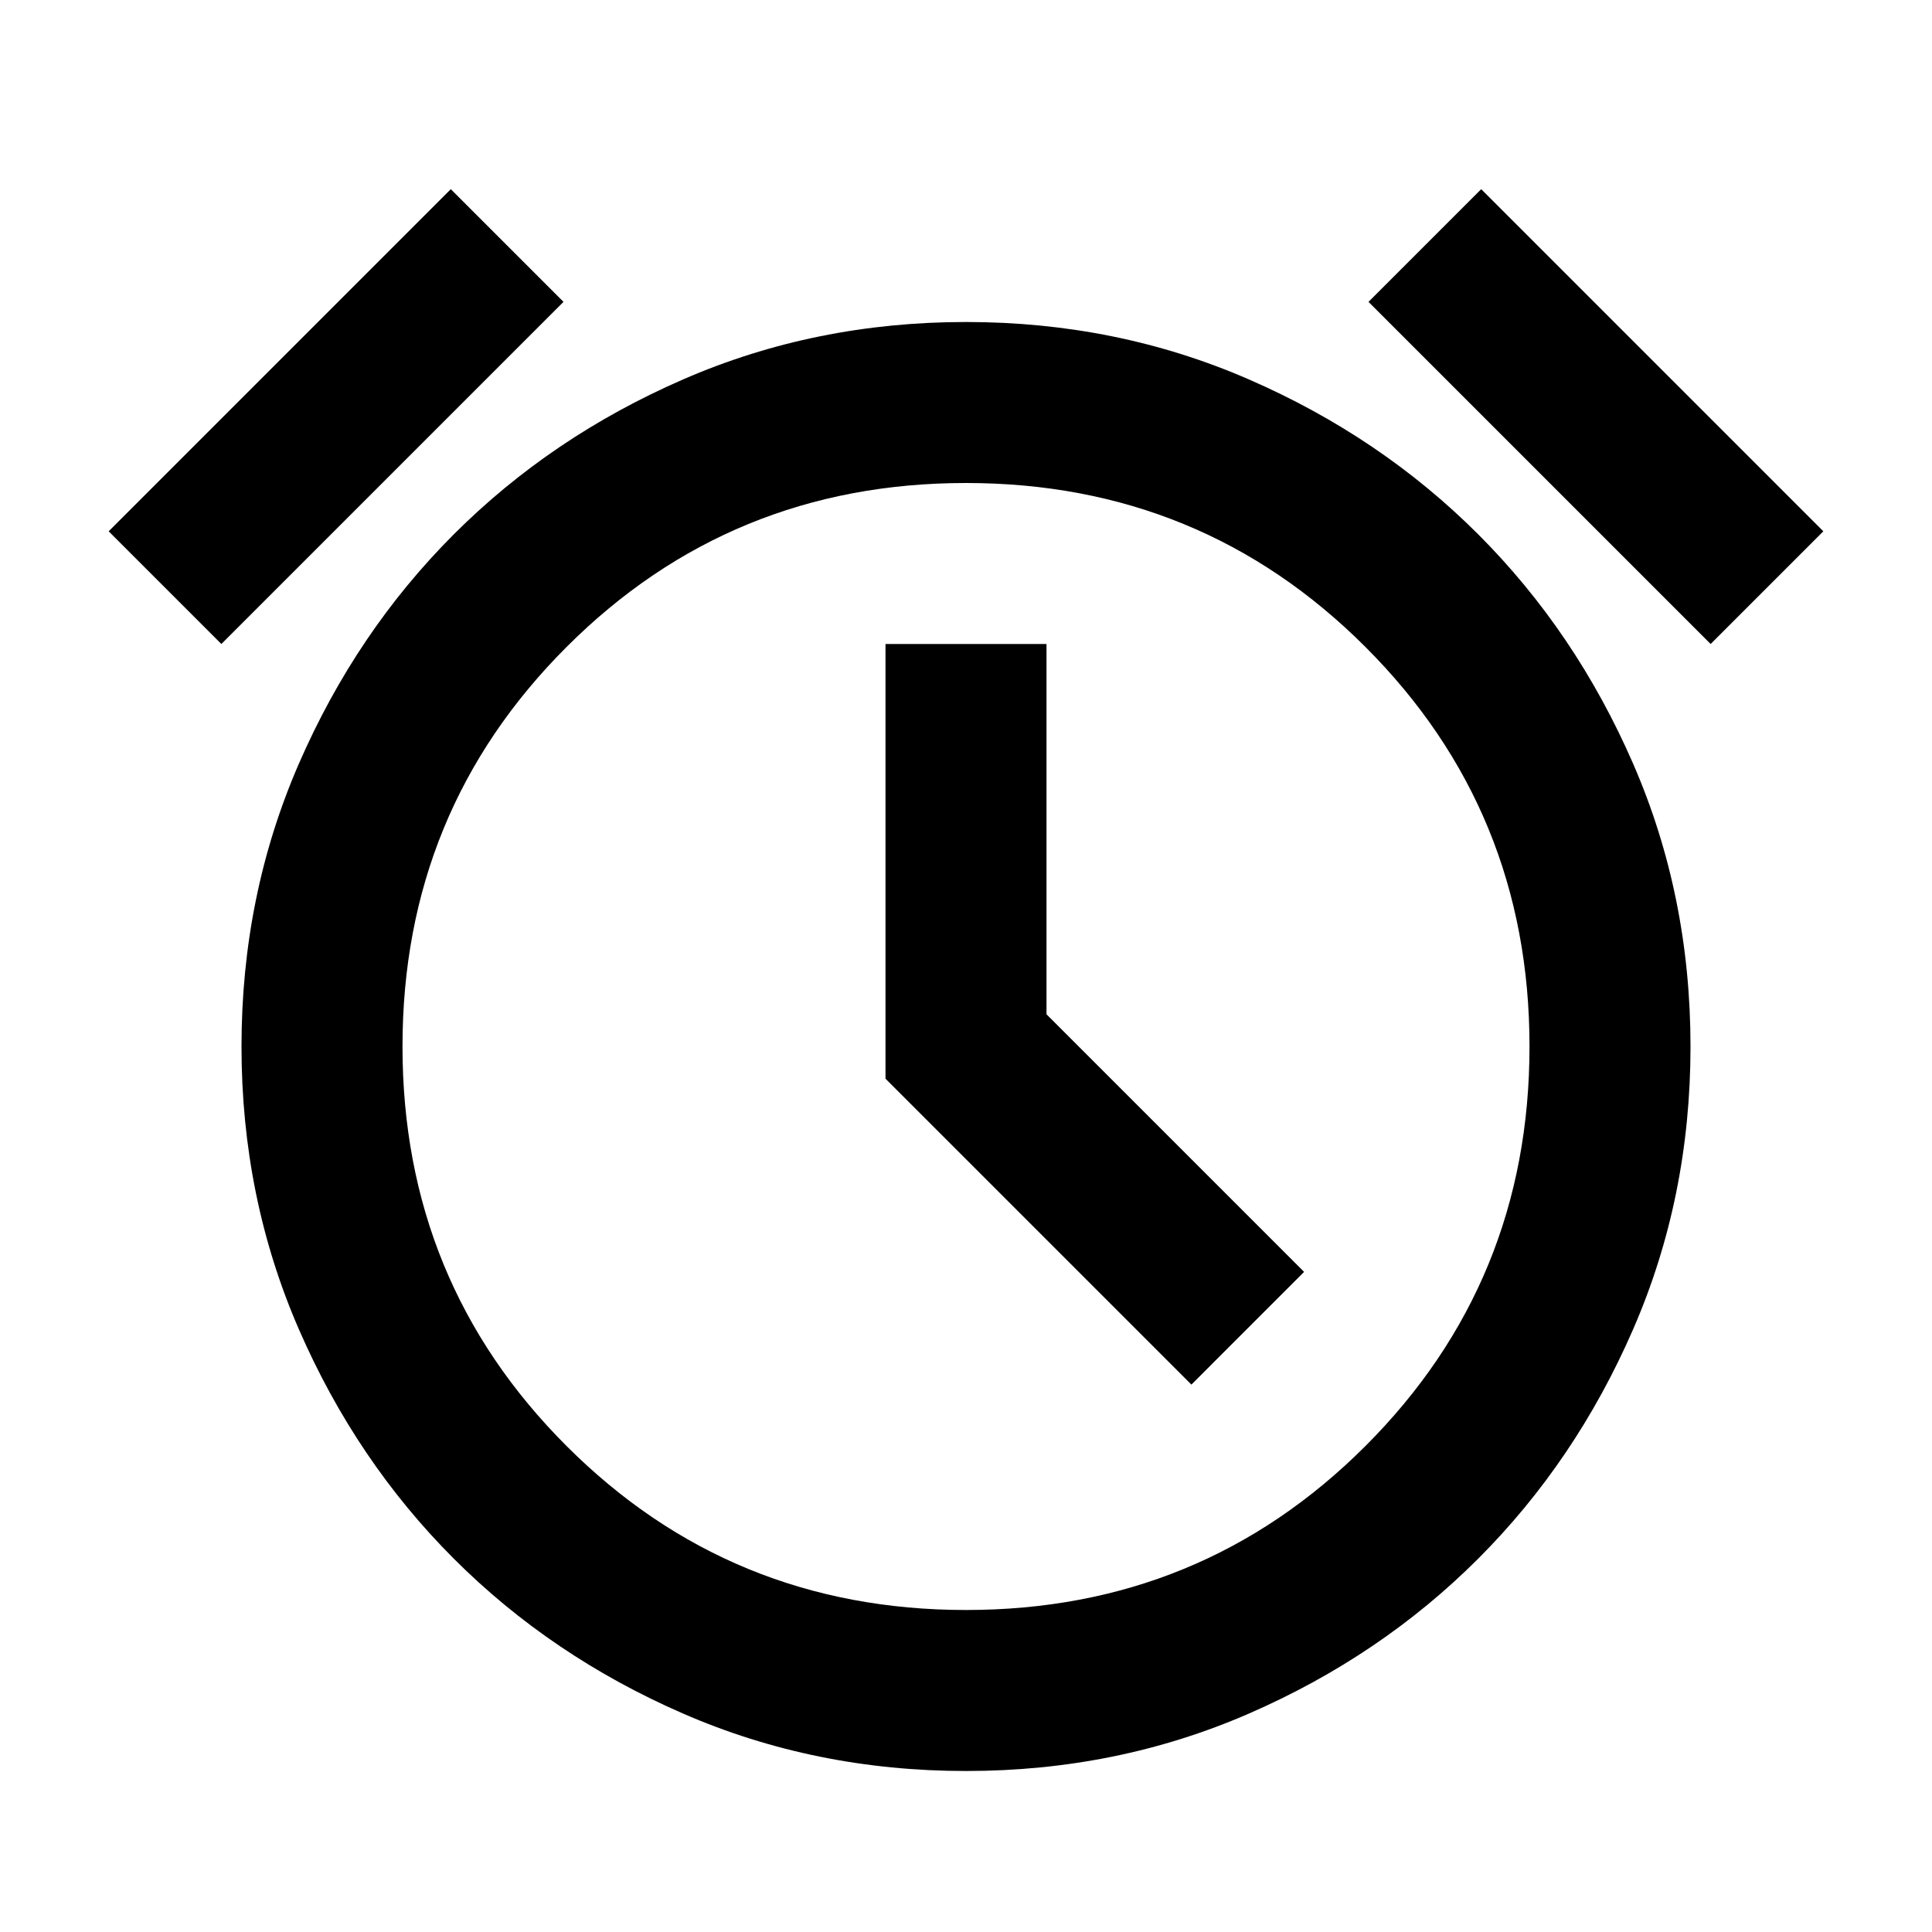
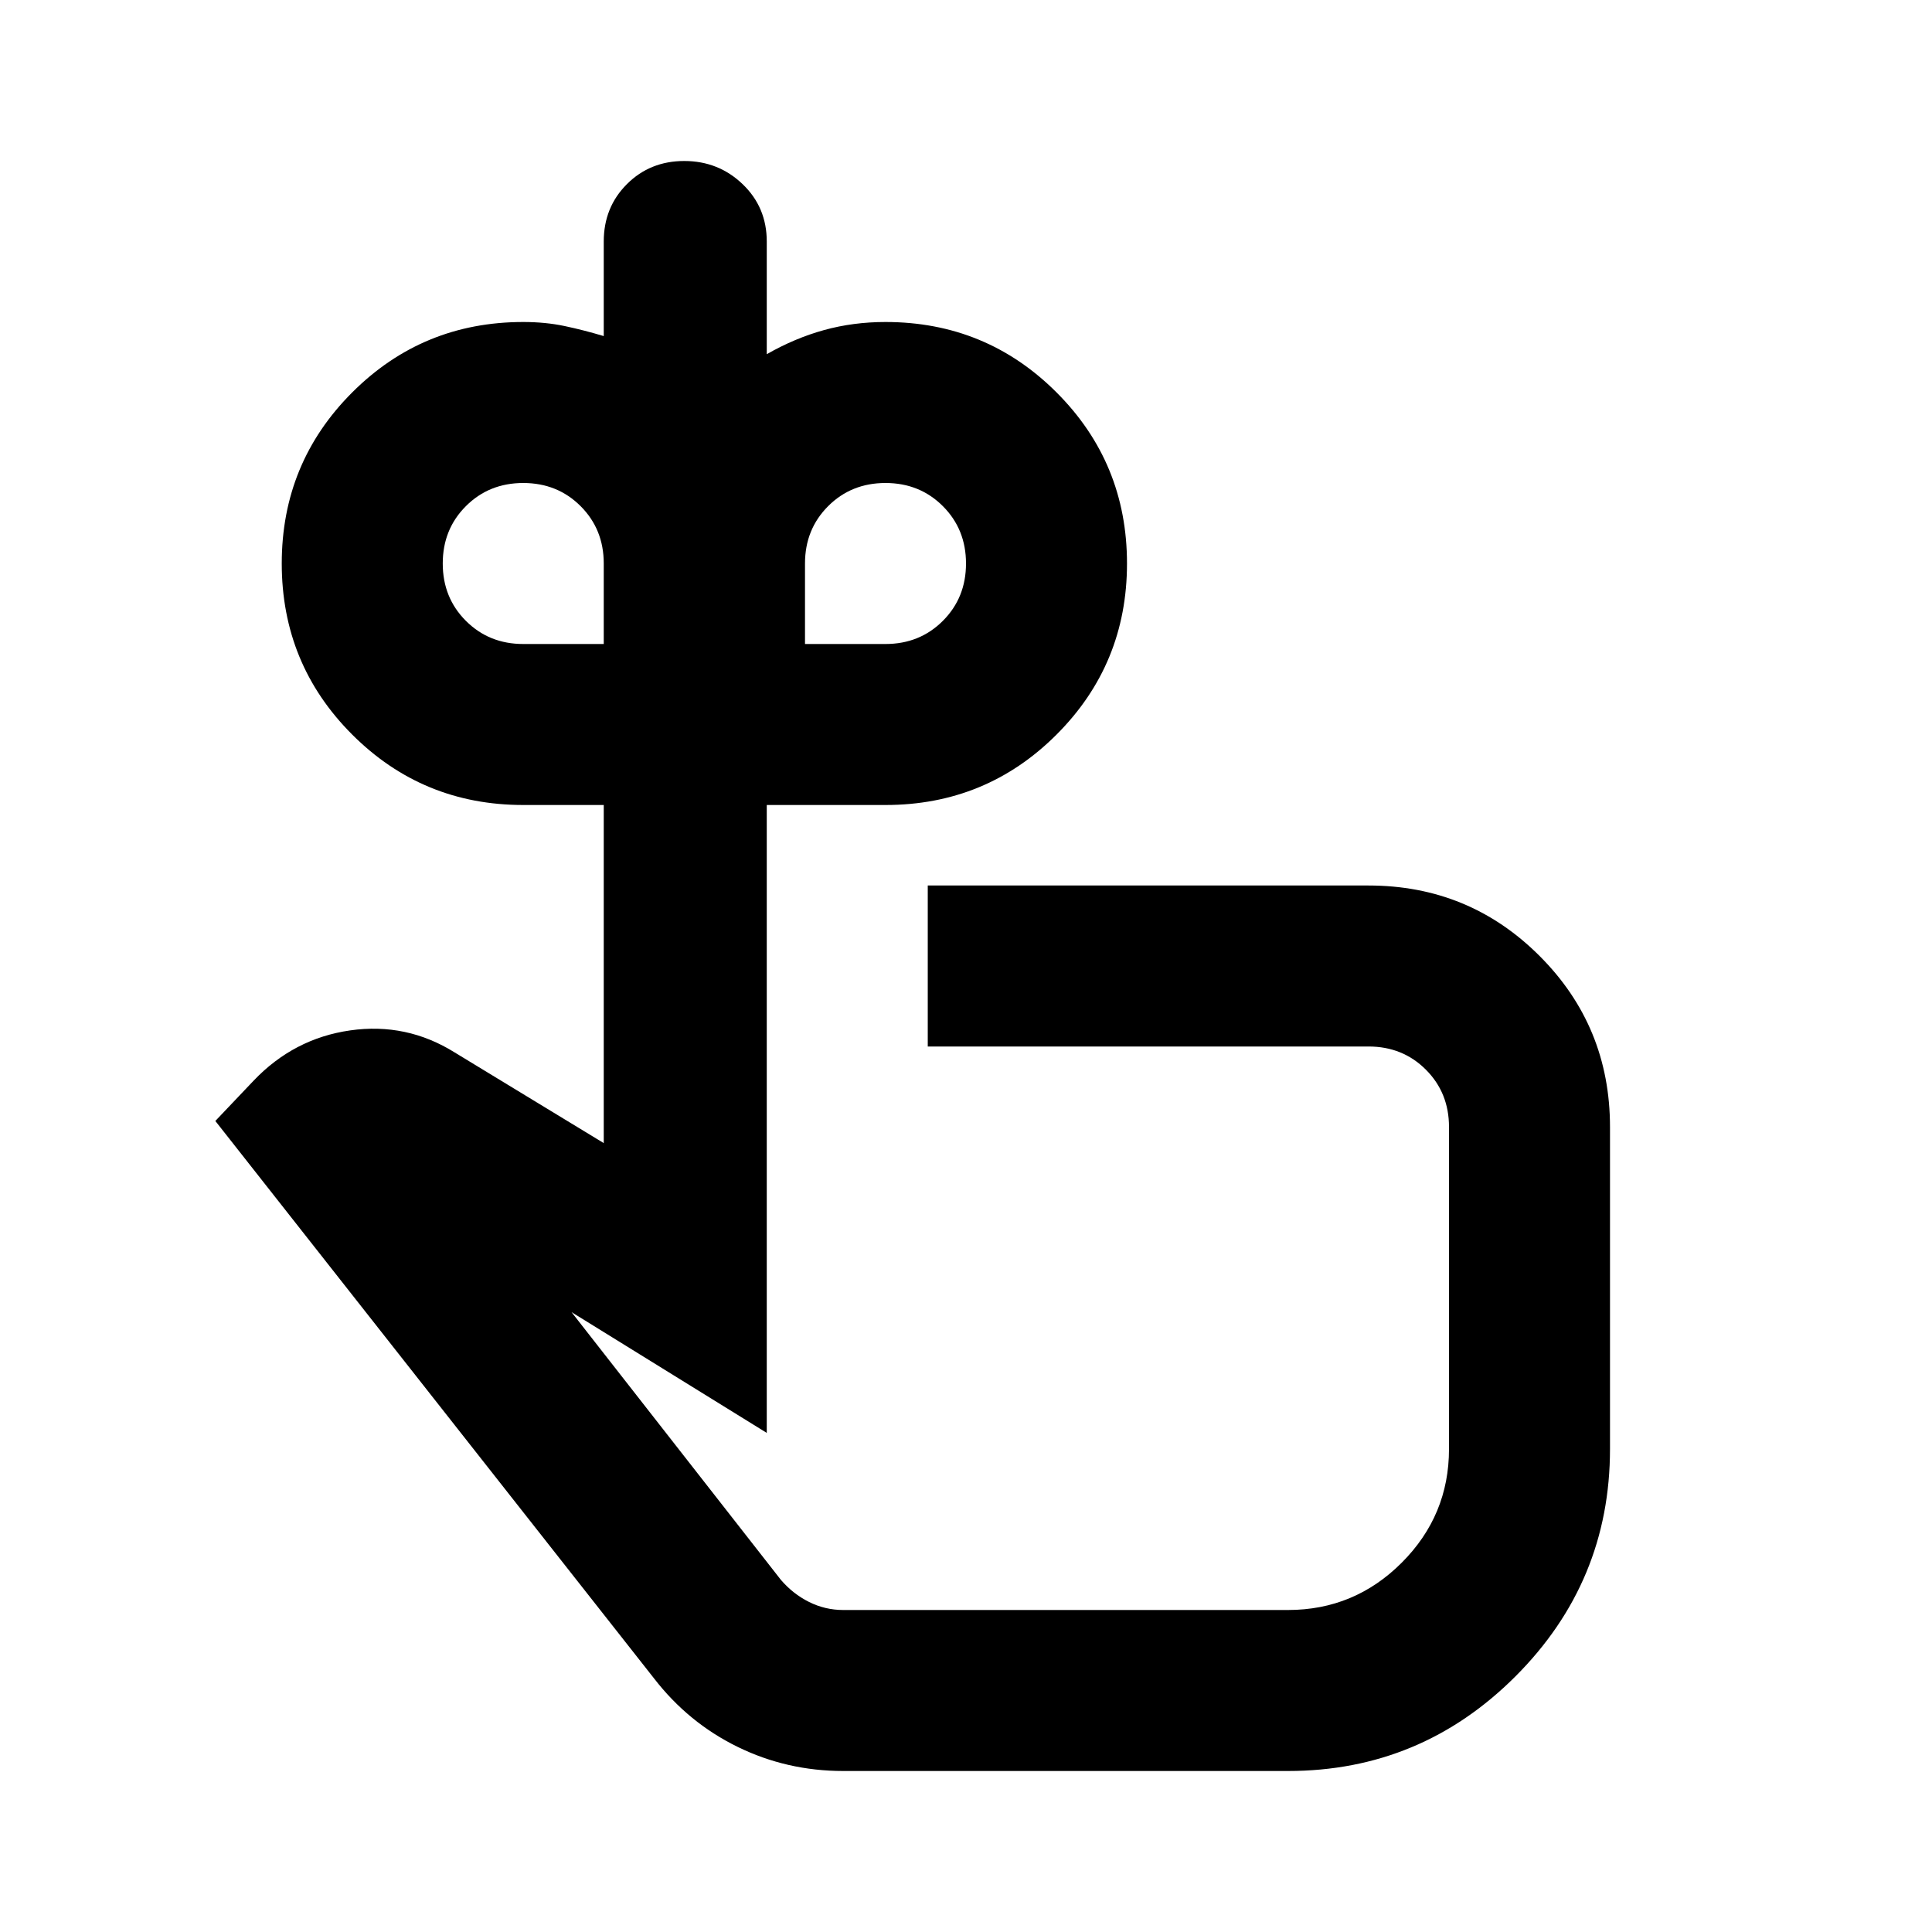
<svg xmlns="http://www.w3.org/2000/svg" height="24px" viewBox="0 -960 960 960" width="24px" fill="#000000">
-   <path d="M480-80q-75 0-140.5-28.5t-114-77q-48.5-48.5-77-114T120-440q0-75 28.5-140.5t77-114q48.5-48.5 114-77T480-800q75 0 140.5 28.5t114 77q48.5 48.5 77 114T840-440q0 75-28.5 140.5t-77 114q-48.5 48.5-114 77T480-80Zm0-360Zm112 168 56-56-128-128v-184h-80v216l152 152ZM224-866l56 56-170 170-56-56 170-170Zm512 0 170 170-56 56-170-170 56-56ZM480-160q117 0 198.5-81.5T760-440q0-117-81.5-198.5T480-720q-117 0-198.5 81.5T200-440q0 117 81.5 198.5T480-160Z" />
+   <path d="M260-640h40v-40q0-17-11.5-28.5T260-720q-17 0-28.5 11.5T220-680q0 17 11.5 28.5T260-640Zm180 0q17 0 28.5-11.5T480-680q0-17-11.5-28.5T440-720q-17 0-28.5 11.5T400-680v40h40Zm62 300ZM419-80q-28 0-52.5-12T325-126L107-403l19-20q20-21 48-25t52 11l74 45v-168h-40q-50 0-85-35t-35-85q0-50 35-85t85-35q11 0 20.5 2t19.5 5v-47q0-17 11.5-28.5T340-880q17 0 29 11.5t12 28.5v56q14-8 28.5-12t30.5-4q50 0 85 35t35 85q0 50-35 85t-85 35h-59v312l-97-60 104 133q6 7 14 11t17 4h221q33 0 56.5-23.5T720-240v-160q0-17-11.5-28.5T680-440H461v-80h219q50 0 85 35t35 85v160q0 66-47 113T640-80H419Z" />
</svg>
